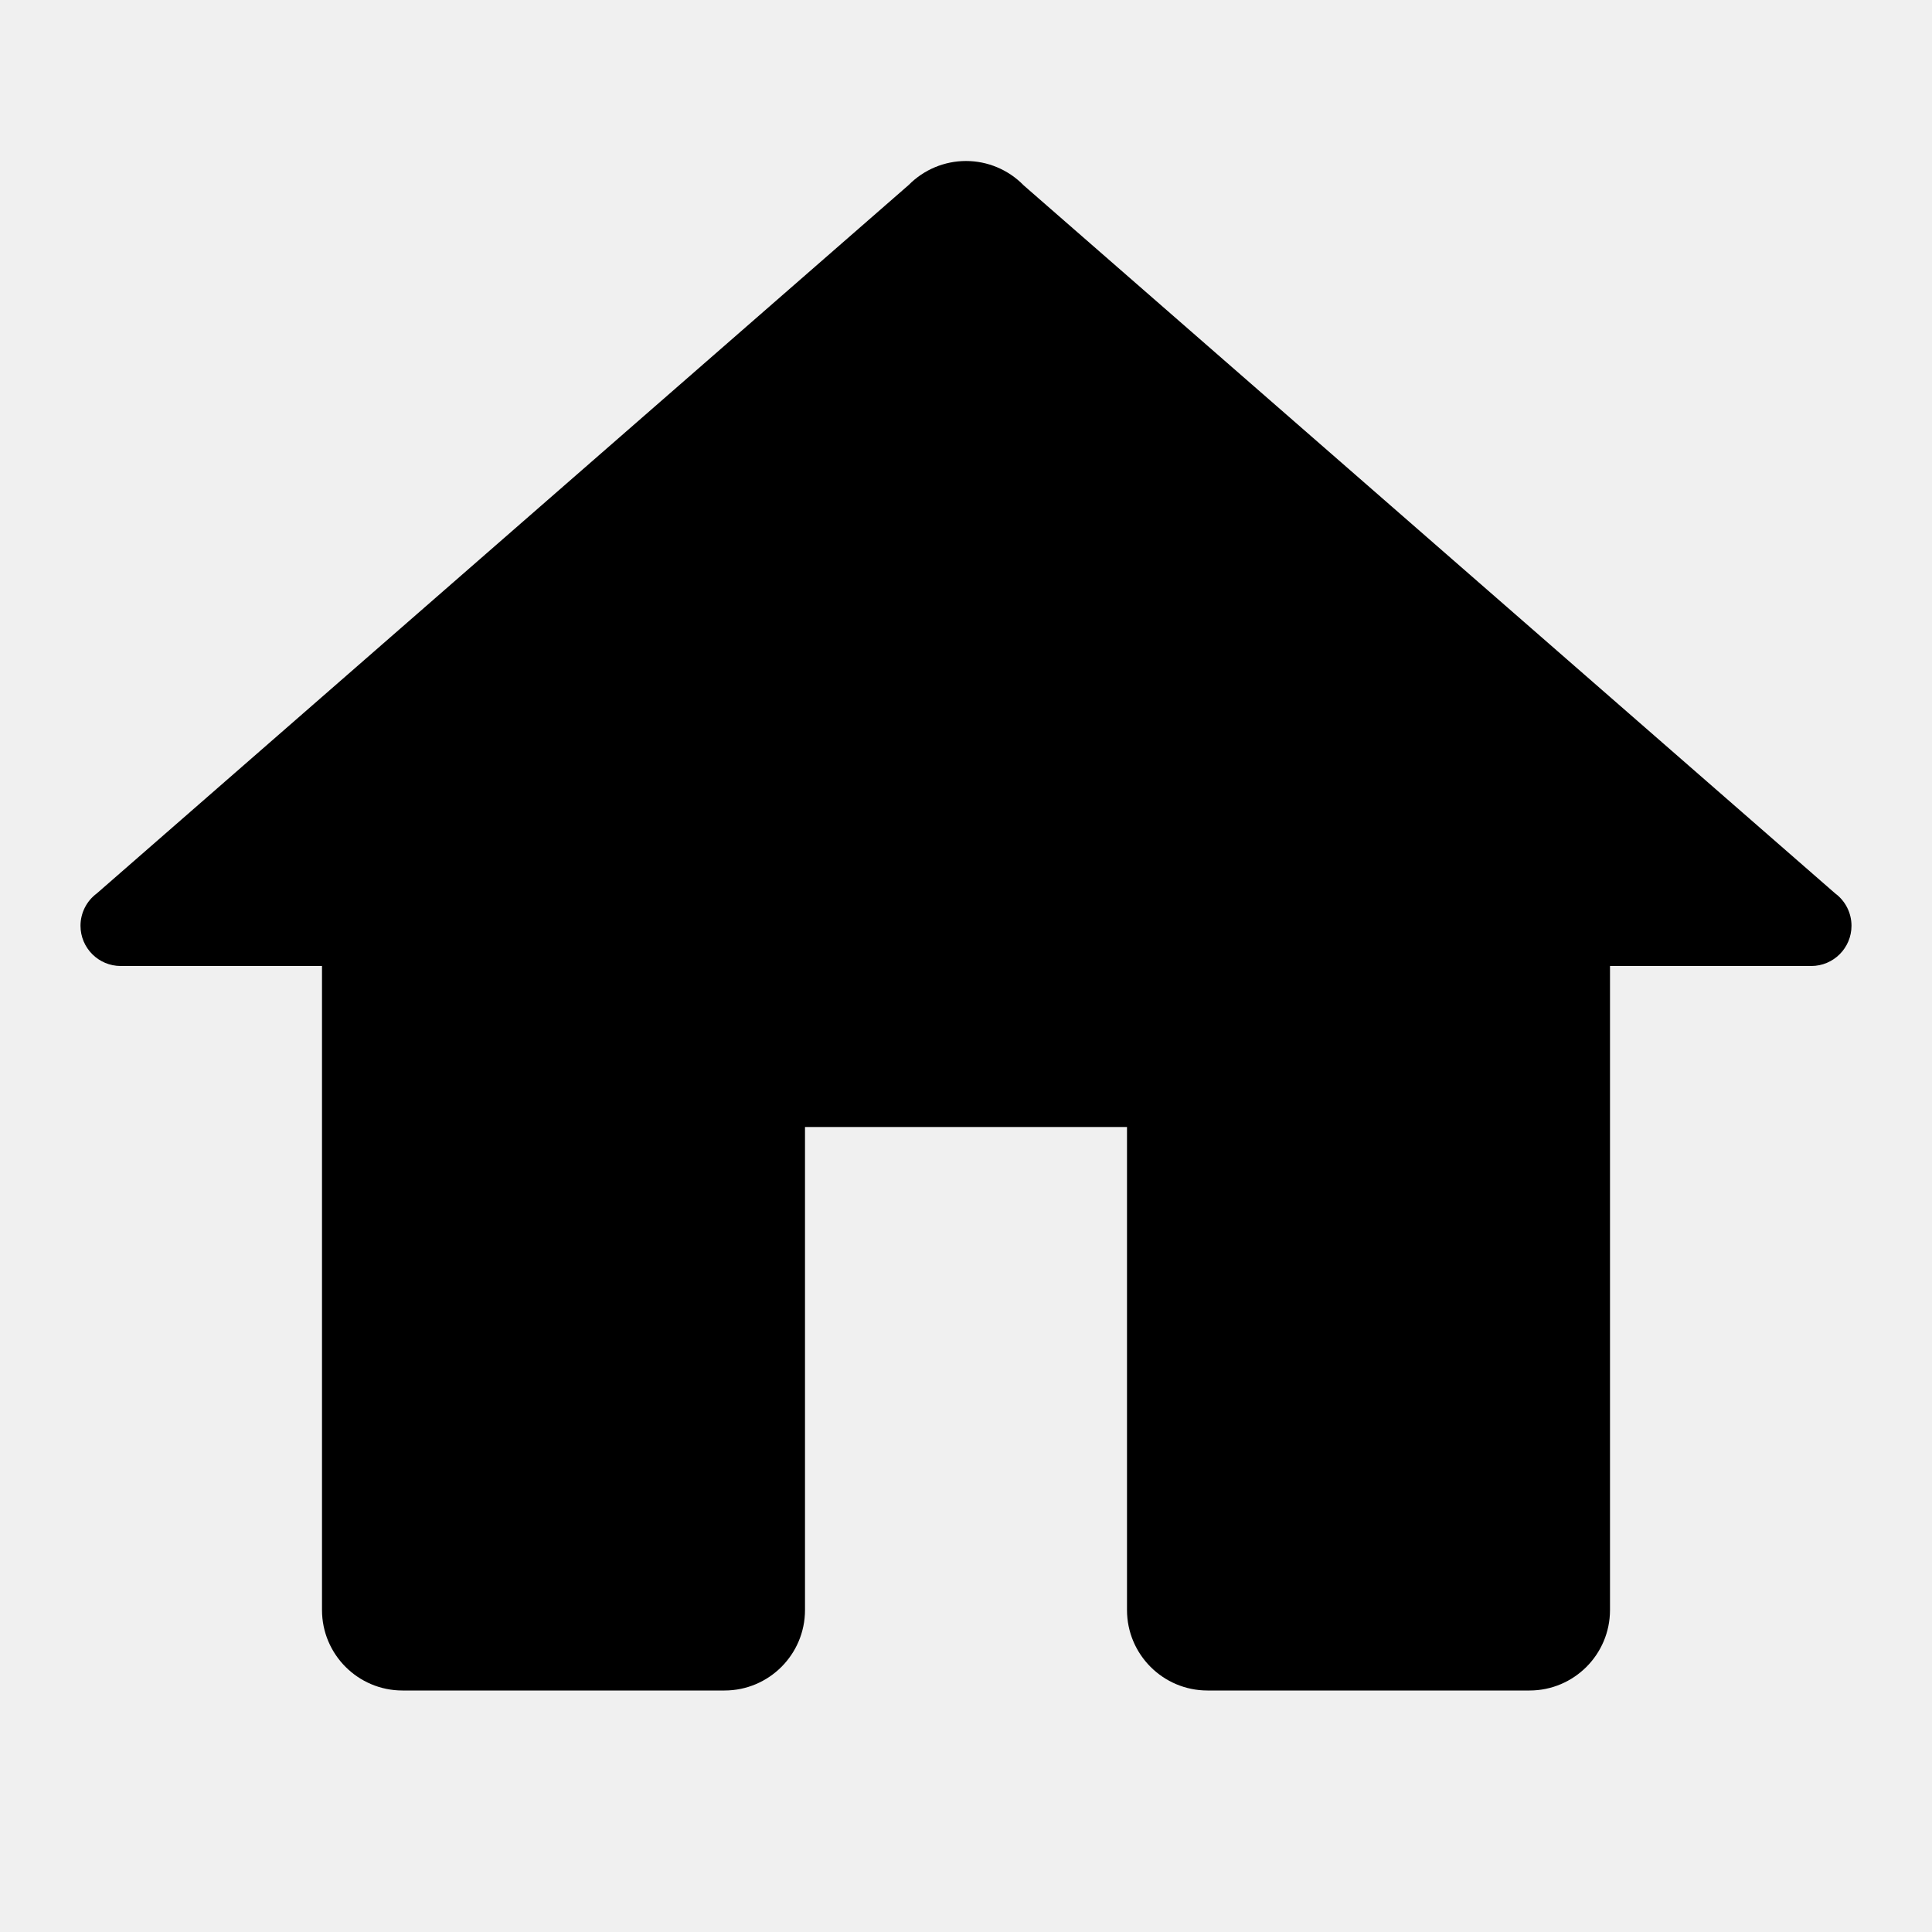
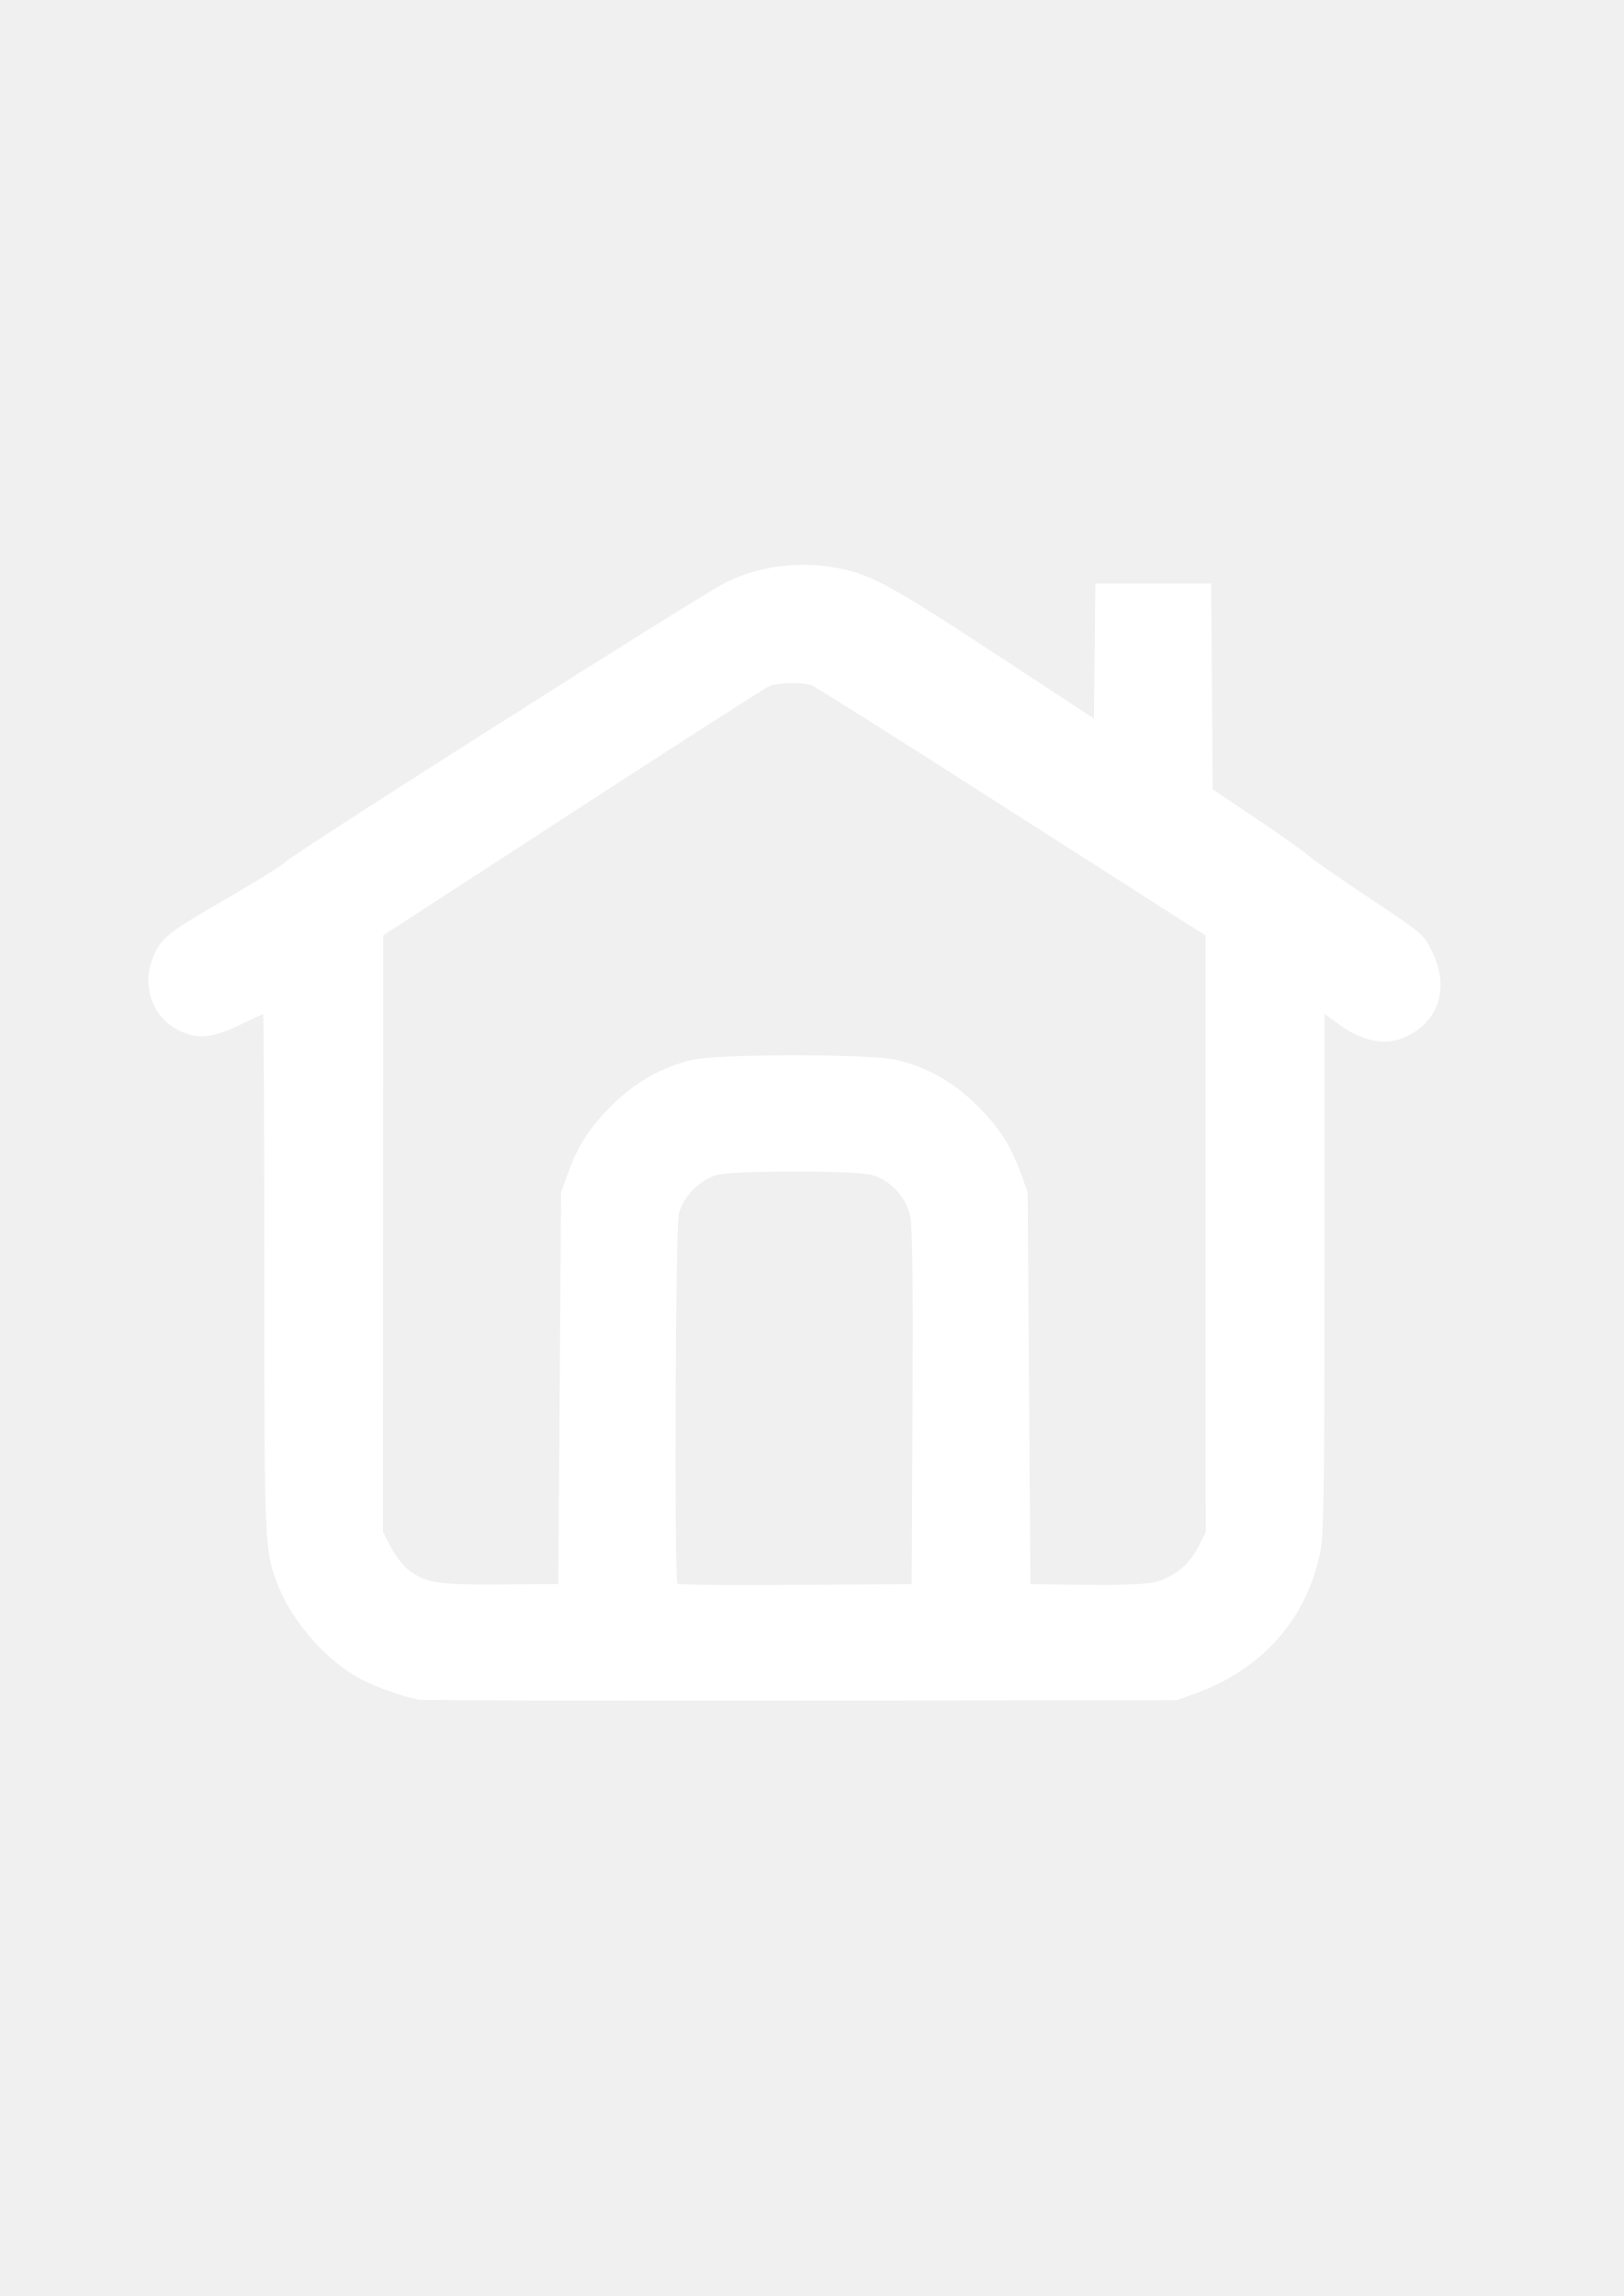
- <svg xmlns="http://www.w3.org/2000/svg" viewBox="0 0 24 24" width="24px" height="24px">
-   <path d="M 12 2 A 1 1 0 0 0 11.289 2.297 L 1.203 11.098 A 0.5 0.5 0 0 0 1 11.5 A 0.5 0.5 0 0 0 1.5 12 L 4 12 L 4 20 C 4 20.552 4.448 21 5 21 L 9 21 C 9.552 21 10 20.552 10 20 L 10 14 L 14 14 L 14 20 C 14 20.552 14.448 21 15 21 L 19 21 C 19.552 21 20 20.552 20 20 L 20 12 L 22.5 12 A 0.5 0.5 0 0 0 23 11.5 A 0.5 0.5 0 0 0 22.797 11.098 L 12.717 2.303 A 1 1 0 0 0 12.711 2.297 A 1 1 0 0 0 12 2 z" />
+ <svg xmlns="http://www.w3.org/2000/svg" width="210mm" height="297mm" viewBox="0 0 210 297" version="1.1" id="svg5" xml:space="preserve">
+   <defs id="defs2" />
+   <g id="layer1">
+     <path style="fill:#ffffff;stroke-width:0.357" d="m 54.179,219.861 c -1.874,-0.317 -5.617,-1.647 -7.594,-2.698 -4.241,-2.254 -8.632,-7.186 -10.51,-11.809 -1.881,-4.631 -1.892,-4.844 -1.892,-40.806 0,-18.345 -0.069,-33.354 -0.153,-33.354 -0.083,0 -1.481,0.642 -3.105,1.428 -3.275,1.583 -5.145,1.805 -7.372,0.875 -3.513,-1.468 -5.224,-5.421 -3.95,-9.124 0.992,-2.88 1.792,-3.564 9.124,-7.786 3.884,-2.237 7.544,-4.508 8.133,-5.047 1.668,-1.526 54.321,-34.951 57.131,-36.268 4.296,-2.012 9.007,-2.669 13.712,-1.903 4.602,0.746 7.134,2.093 20.745,11.025 l 13.033,8.554 0.095,-8.728 0.095,-8.728 h 7.488 7.488 l 0.095,13.301 0.095,13.301 5.674,3.82 c 3.121,2.102 6.093,4.21 6.606,4.686 0.513,0.478 4.088,2.967 7.946,5.532 6.942,4.617 7.025,4.688 8.123,6.886 2.39,4.782 0.899,9.309 -3.699,11.23 -2.489,1.039 -5.384,0.412 -8.441,-1.831 l -1.747,-1.284 v 33.385 c 0,27.314 -0.092,33.865 -0.506,36.028 -1.676,8.76 -7.483,15.376 -16.276,18.544 l -2.321,0.835 -48.561,0.058 c -26.709,0.025 -48.963,-0.024 -49.454,-0.115 z m 18.21,-40.286 0.178,-25.352 0.833,-2.321 c 1.327,-3.697 2.844,-6.056 5.745,-8.933 3.035,-3.011 6.453,-4.941 10.383,-5.865 3.35,-0.786 23.073,-0.786 26.423,0 3.93,0.924 7.348,2.853 10.383,5.865 2.901,2.876 4.417,5.236 5.745,8.933 l 0.833,2.321 0.178,25.352 0.178,25.352 6.957,0.086 c 4.075,0.058 7.739,-0.058 8.845,-0.294 2.544,-0.527 4.665,-2.185 5.89,-4.6 l 0.982,-1.938 -0.01,-38.588 -0.01,-38.588 -3.471,-2.197 c -1.909,-1.209 -13.17,-8.409 -25.024,-16.002 -11.854,-7.594 -21.947,-13.957 -22.429,-14.14 -1.216,-0.464 -4.382,-0.389 -5.55,0.115 -0.534,0.23 -11.975,7.58 -25.426,16.319 l -24.455,15.89 -0.015,38.588 -0.015,38.588 0.982,1.92 c 0.54,1.057 1.579,2.395 2.308,2.973 2.154,1.707 3.907,1.987 12.064,1.909 l 7.32,-0.058 0.178,-25.352 z m 45.635,2.499 c 0.078,-16.299 -0.01,-23.403 -0.303,-24.772 -0.538,-2.508 -2.648,-4.73 -5.071,-5.34 -2.226,-0.561 -17.592,-0.561 -19.818,0 -2.241,0.564 -4.464,2.787 -5.028,5.028 -0.456,1.814 -0.623,47.433 -0.176,47.881 0.132,0.144 7.002,0.202 15.265,0.144 l 15.023,-0.086 z" id="path125" />
+   </g>
</svg>
